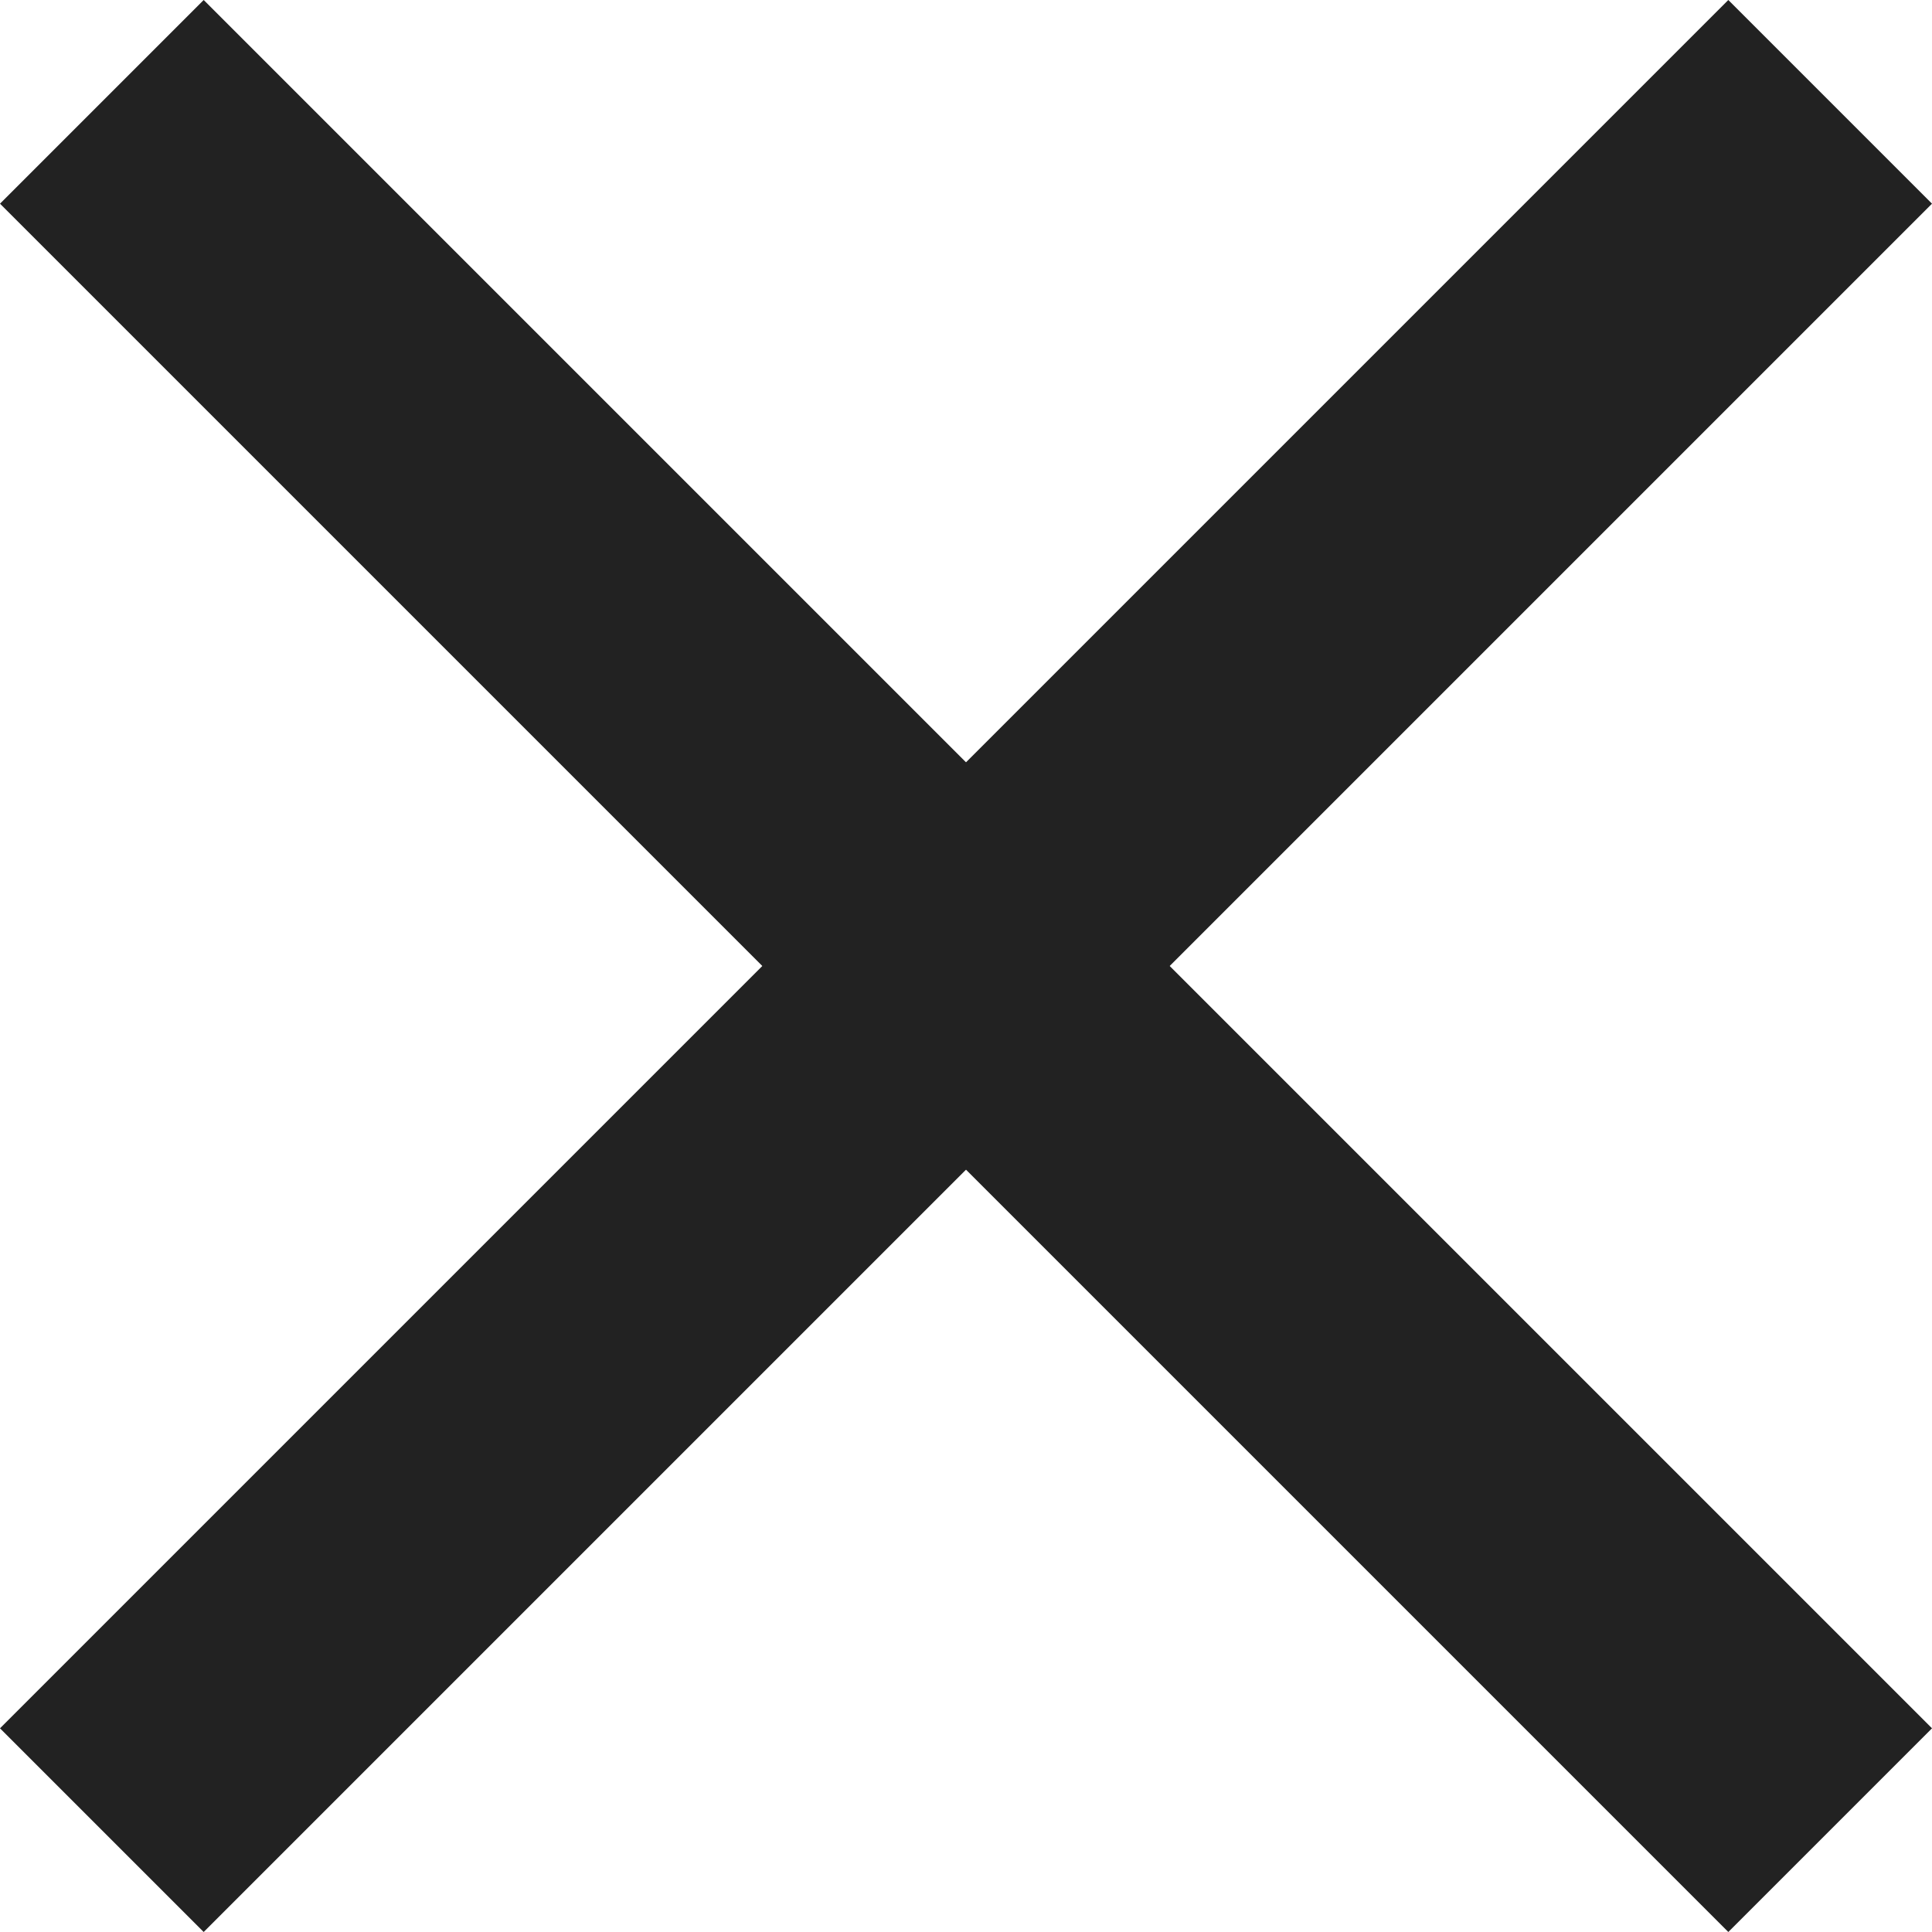
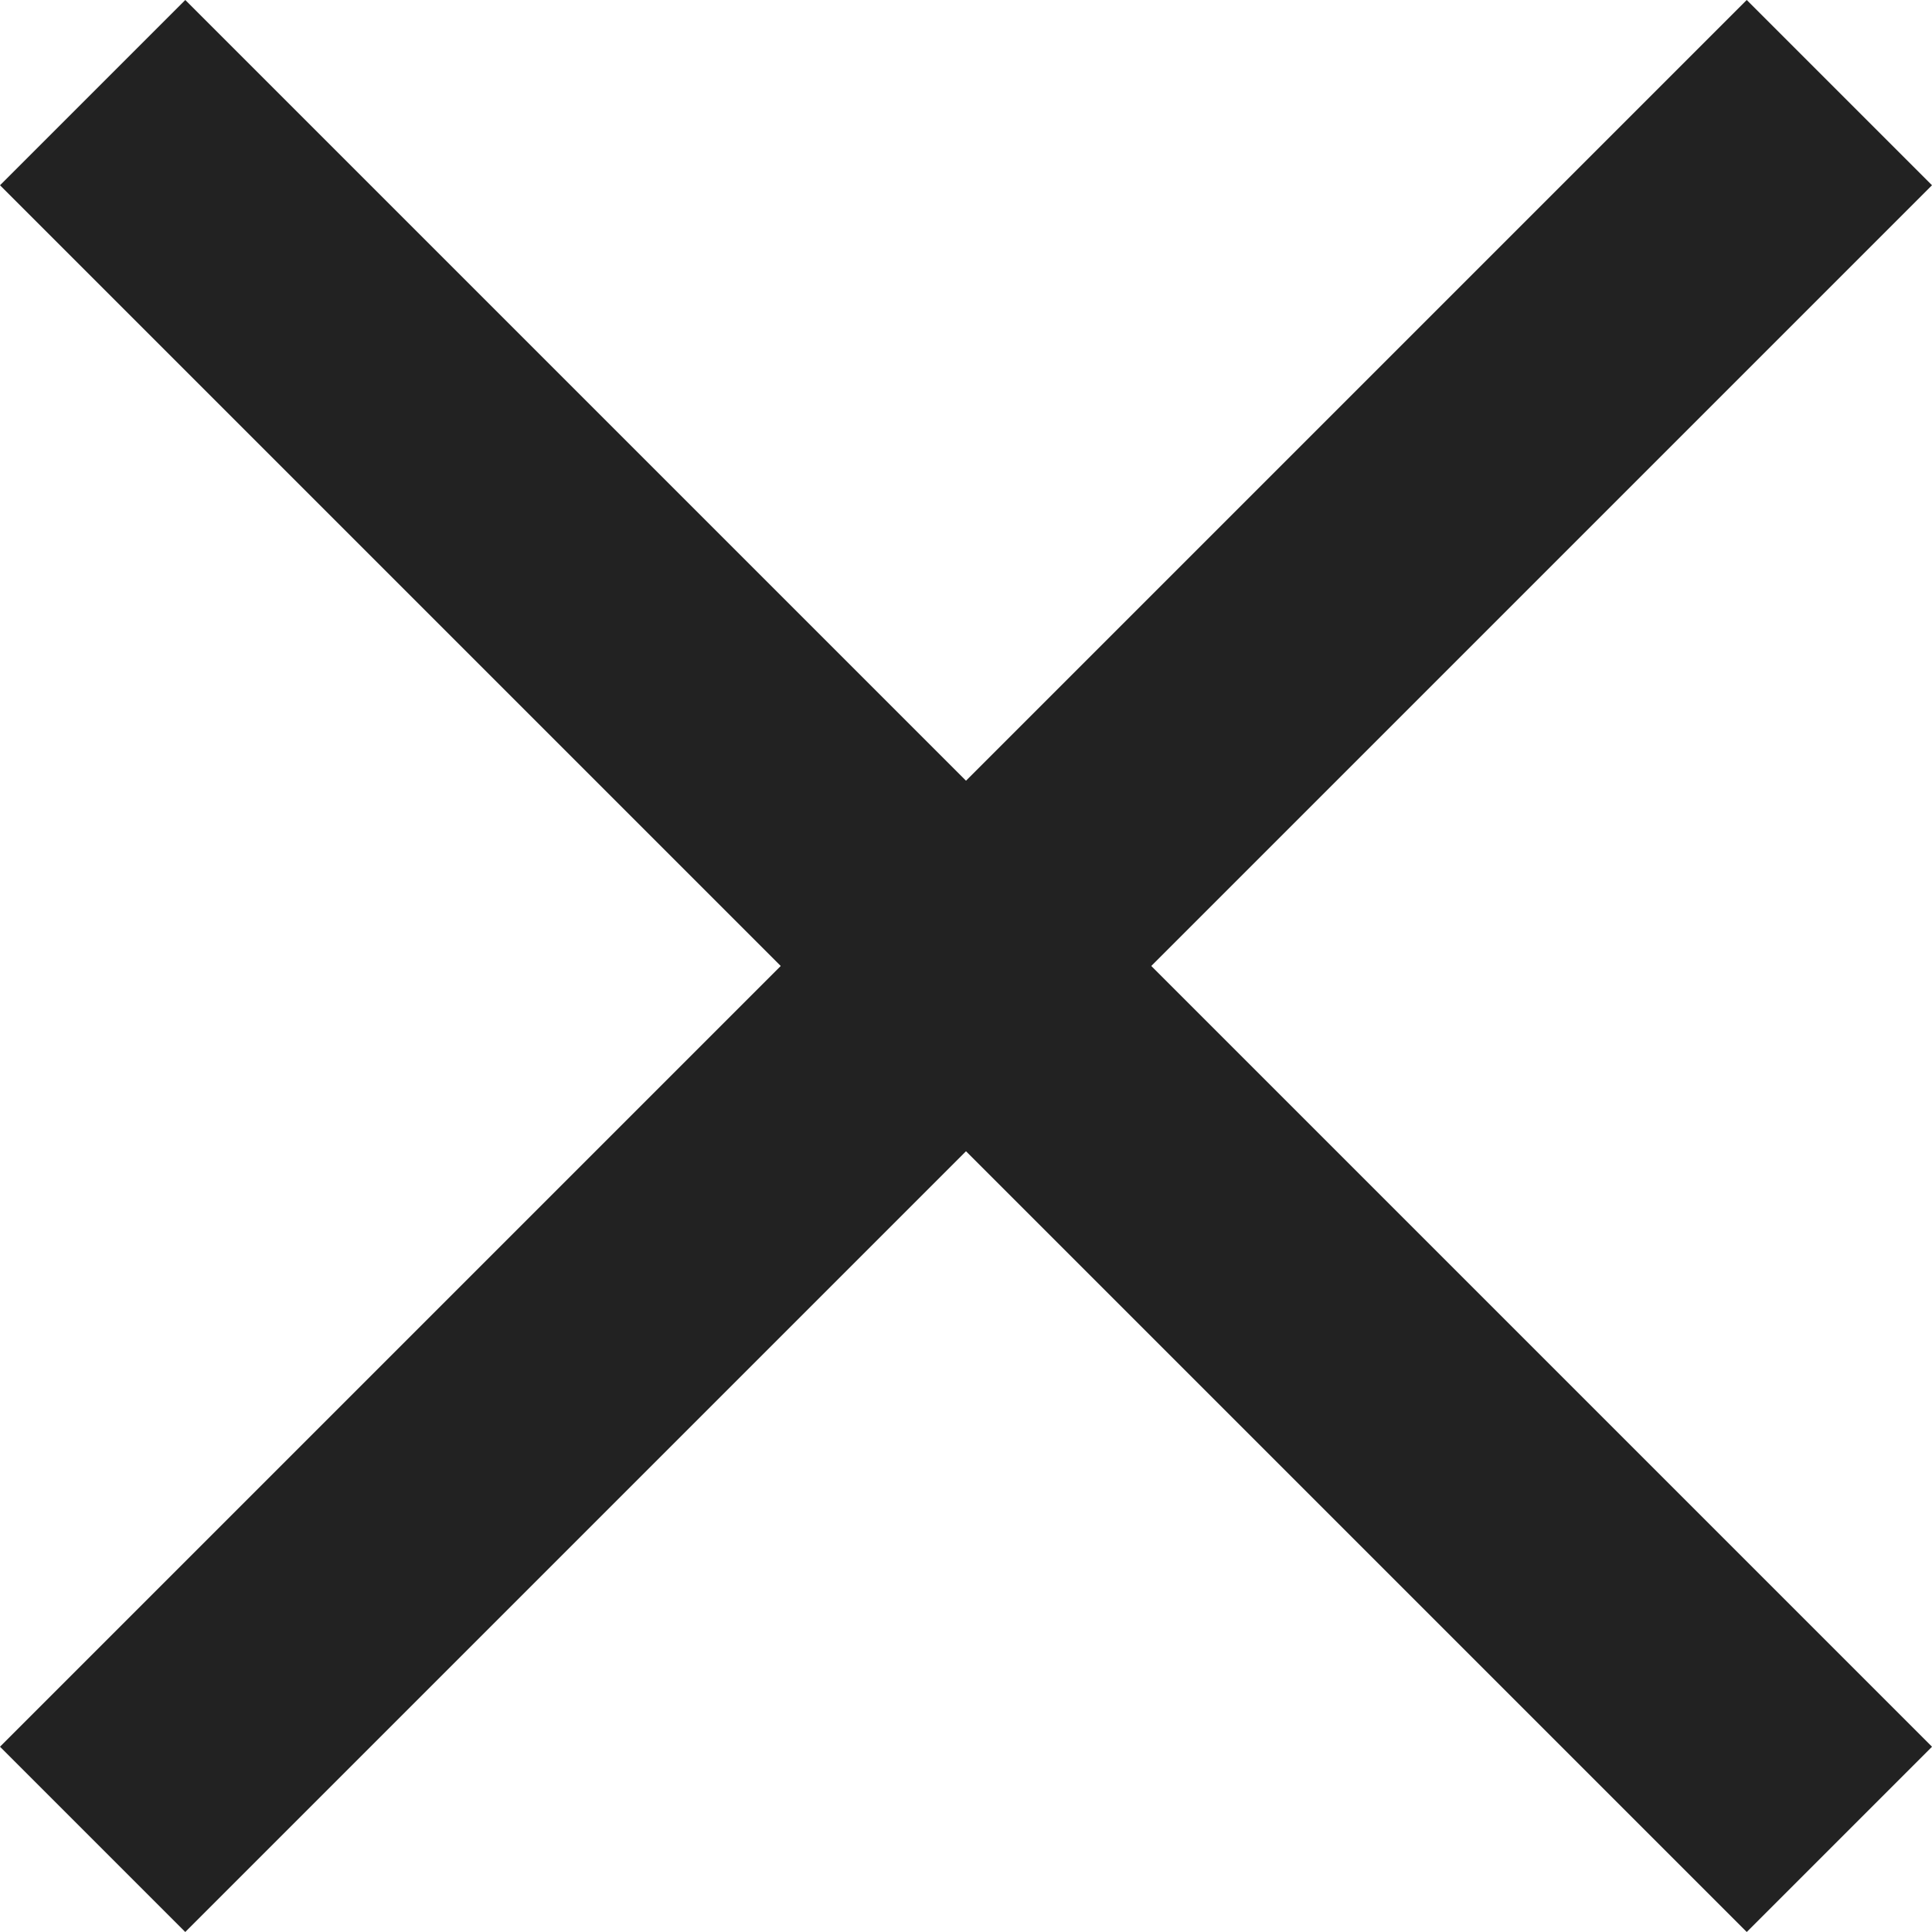
- <svg xmlns="http://www.w3.org/2000/svg" width="134.142" height="134.142" viewBox="0 0 134.142 134.142">
-   <g id="close" transform="translate(-862.929 -562.929)">
-     <path id="Path_1" data-name="Path 1" d="M0,122.426H169.706" transform="translate(956.569 483.431) rotate(45)" fill="none" stroke="#222" stroke-width="20" />
-     <path id="Path_2" data-name="Path 2" d="M0,80H169.706" transform="translate(813.431 633.431) rotate(-45)" fill="none" stroke="#222" stroke-width="20" />
+ <svg xmlns="http://www.w3.org/2000/svg" width="132.728" height="132.728" viewBox="0 0 132.728 132.728">
+   <g id="close" transform="translate(-863.636 -563.636)">
+     <path id="Path_2" data-name="Path 2" d="M0,80H169.706" transform="translate(813.431 633.431) rotate(-45)" fill="none" stroke="#222" stroke-width="18" />
+     <path id="Path_1" data-name="Path 1" d="M0,122.426H169.706" transform="translate(956.569 483.431) rotate(45)" fill="none" stroke="#222" stroke-width="18" />
  </g>
</svg>
